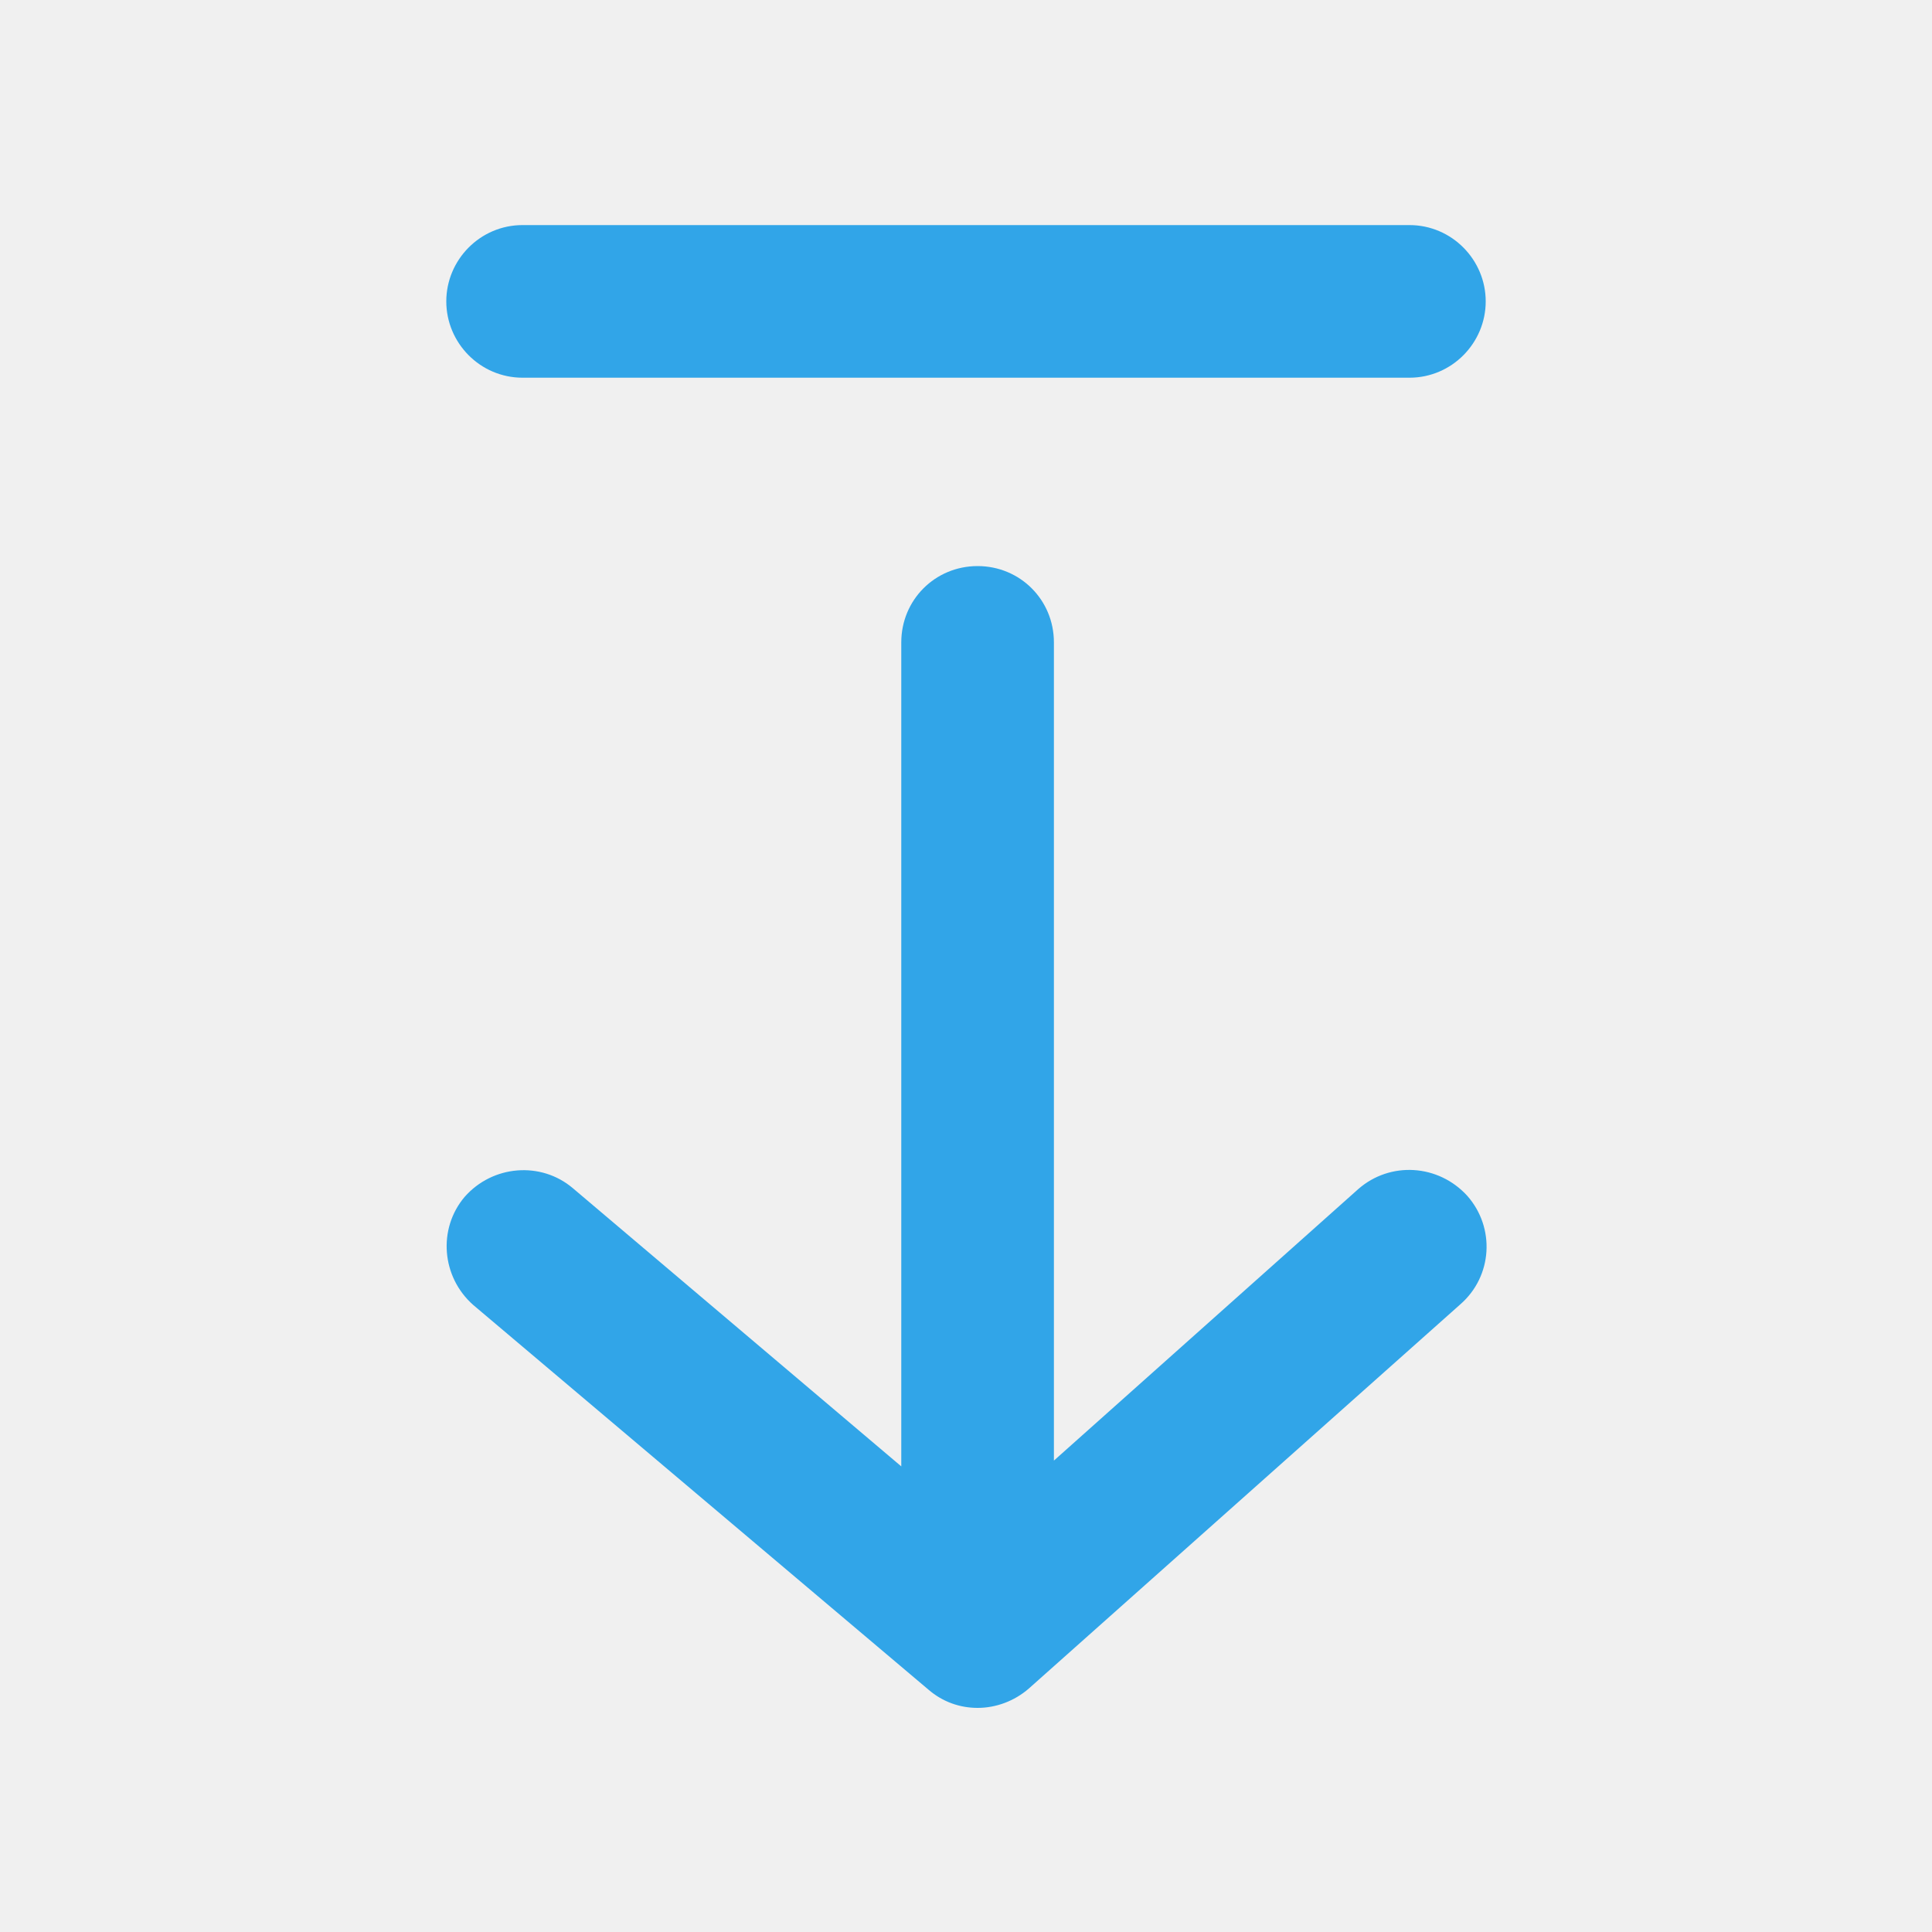
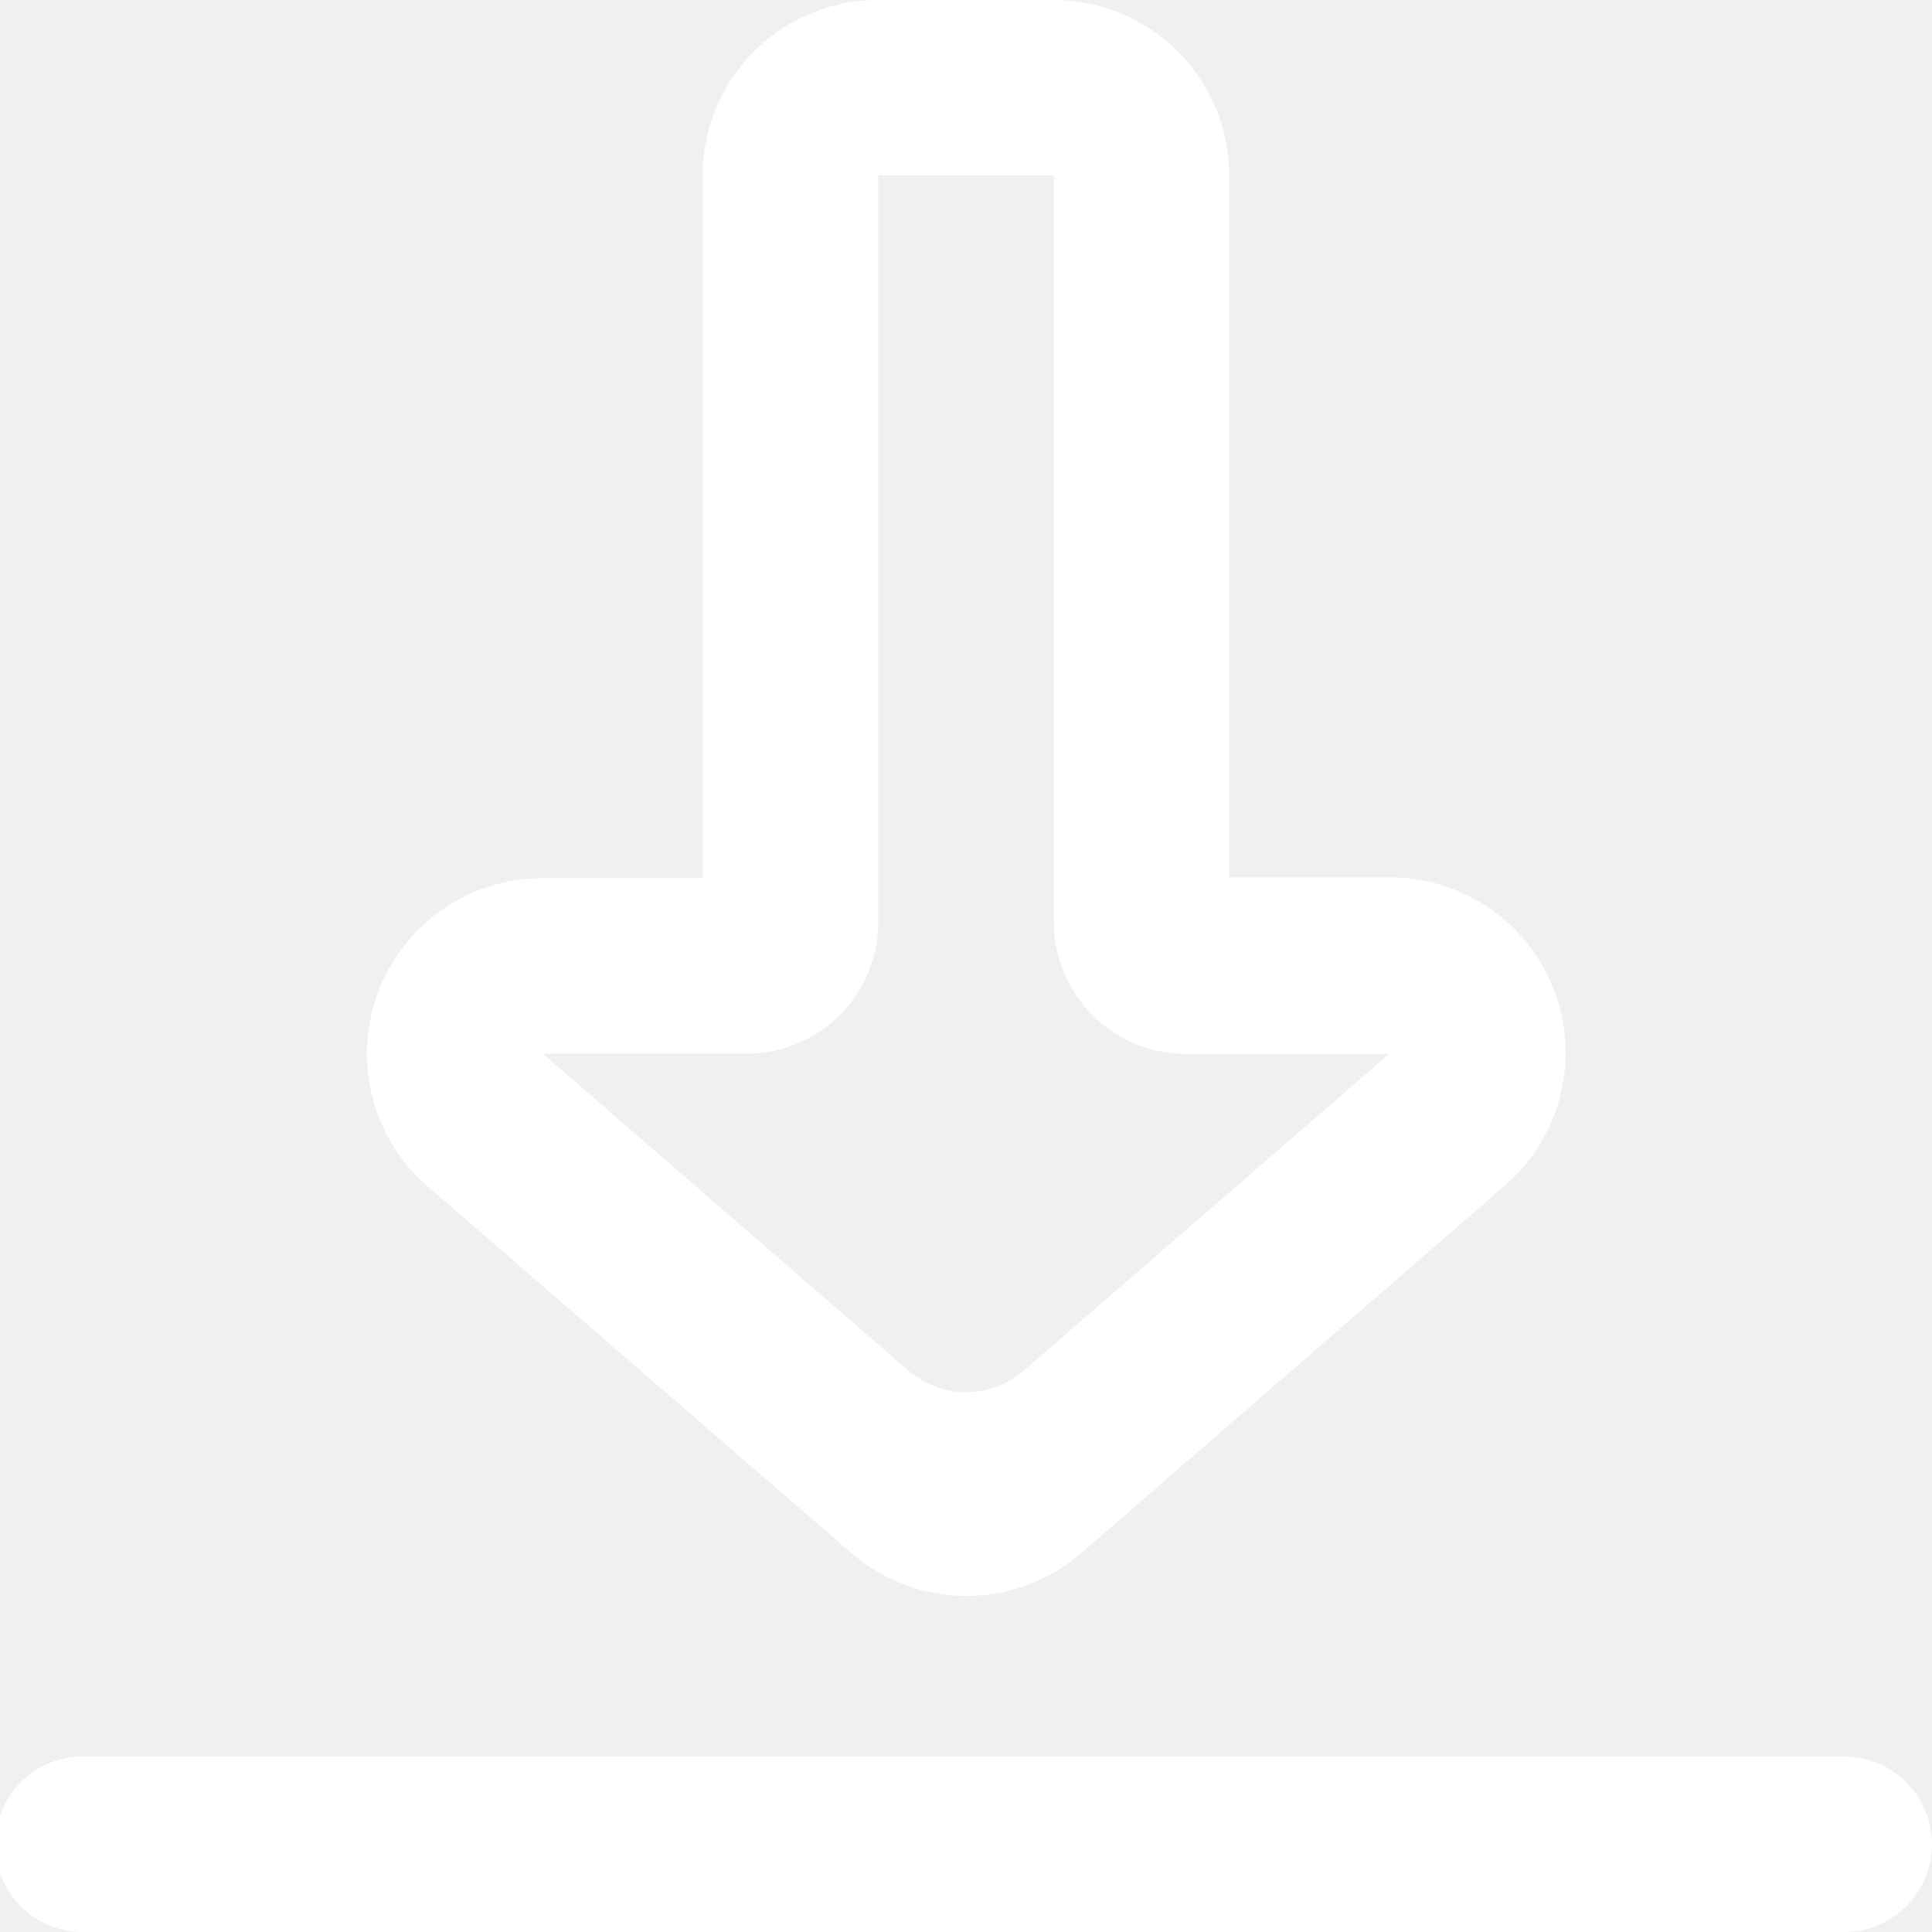
- <svg xmlns="http://www.w3.org/2000/svg" version="1.0" id="Layer_1" x="0px" y="0px" viewBox="0 0 20 20" enable-background="new 0 0 20 20" xml:space="preserve">
-   <g>
-     <g>
-       <path fill="#31A5E8" d="M14.06,12.31l-3.15,2.81V6.65c0-0.44-0.35-0.79-0.79-0.79S9.33,6.21,9.33,6.65v8.53l-3.4-2.88    c-0.33-0.28-0.83-0.24-1.12,0.09c-0.28,0.33-0.24,0.83,0.09,1.12l4.71,3.98c0.15,0.13,0.33,0.19,0.51,0.19    c0.19,0,0.38-0.07,0.53-0.2l4.47-3.98c0.33-0.29,0.36-0.79,0.07-1.12C14.89,12.05,14.39,12.02,14.06,12.31z" />
-       <path fill="#31A5E8" d="M5.41,3.91h9.18c0.44,0,0.79-0.36,0.79-0.79s-0.35-0.79-0.79-0.79H5.41c-0.44,0-0.79,0.36-0.79,0.79    S4.97,3.91,5.41,3.91z" />
-     </g>
-   </g>
+ <svg xmlns="http://www.w3.org/2000/svg" id="download-svgrepo-com_1_" data-name="download-svgrepo-com (1)" width="14.313" height="14.313" viewBox="0 0 14.313 14.313">
+   <path id="Path_47455" data-name="Path 47455" d="M15.313,21.651a.651.651,0,0,1-.651.651H1.651a.651.651,0,1,1,0-1.3H14.662A.651.651,0,0,1,15.313,21.651Z" transform="translate(-1 -7.989)" fill="#fff" fill-rule="evenodd" />
+   <path id="Path_47456" data-name="Path 47456" d="M10.468,12.507a1.3,1.3,0,0,1-1.7,0L5.628,9.79A1.3,1.3,0,0,1,6.48,7.506H7.664V2.3A1.3,1.3,0,0,1,8.965,1h1.3a1.3,1.3,0,0,1,1.3,1.3v5.2h1.184A1.3,1.3,0,0,1,13.6,9.79ZM9.19,11.155a.651.651,0,0,0,.852,0l2.709-2.348H11.242a.976.976,0,0,1-.976-.976V2.3h-1.3v5.53a.976.976,0,0,1-.976.976H6.48Z" transform="translate(-2.459 -1)" fill="#fff" fill-rule="evenodd" />
</svg>
